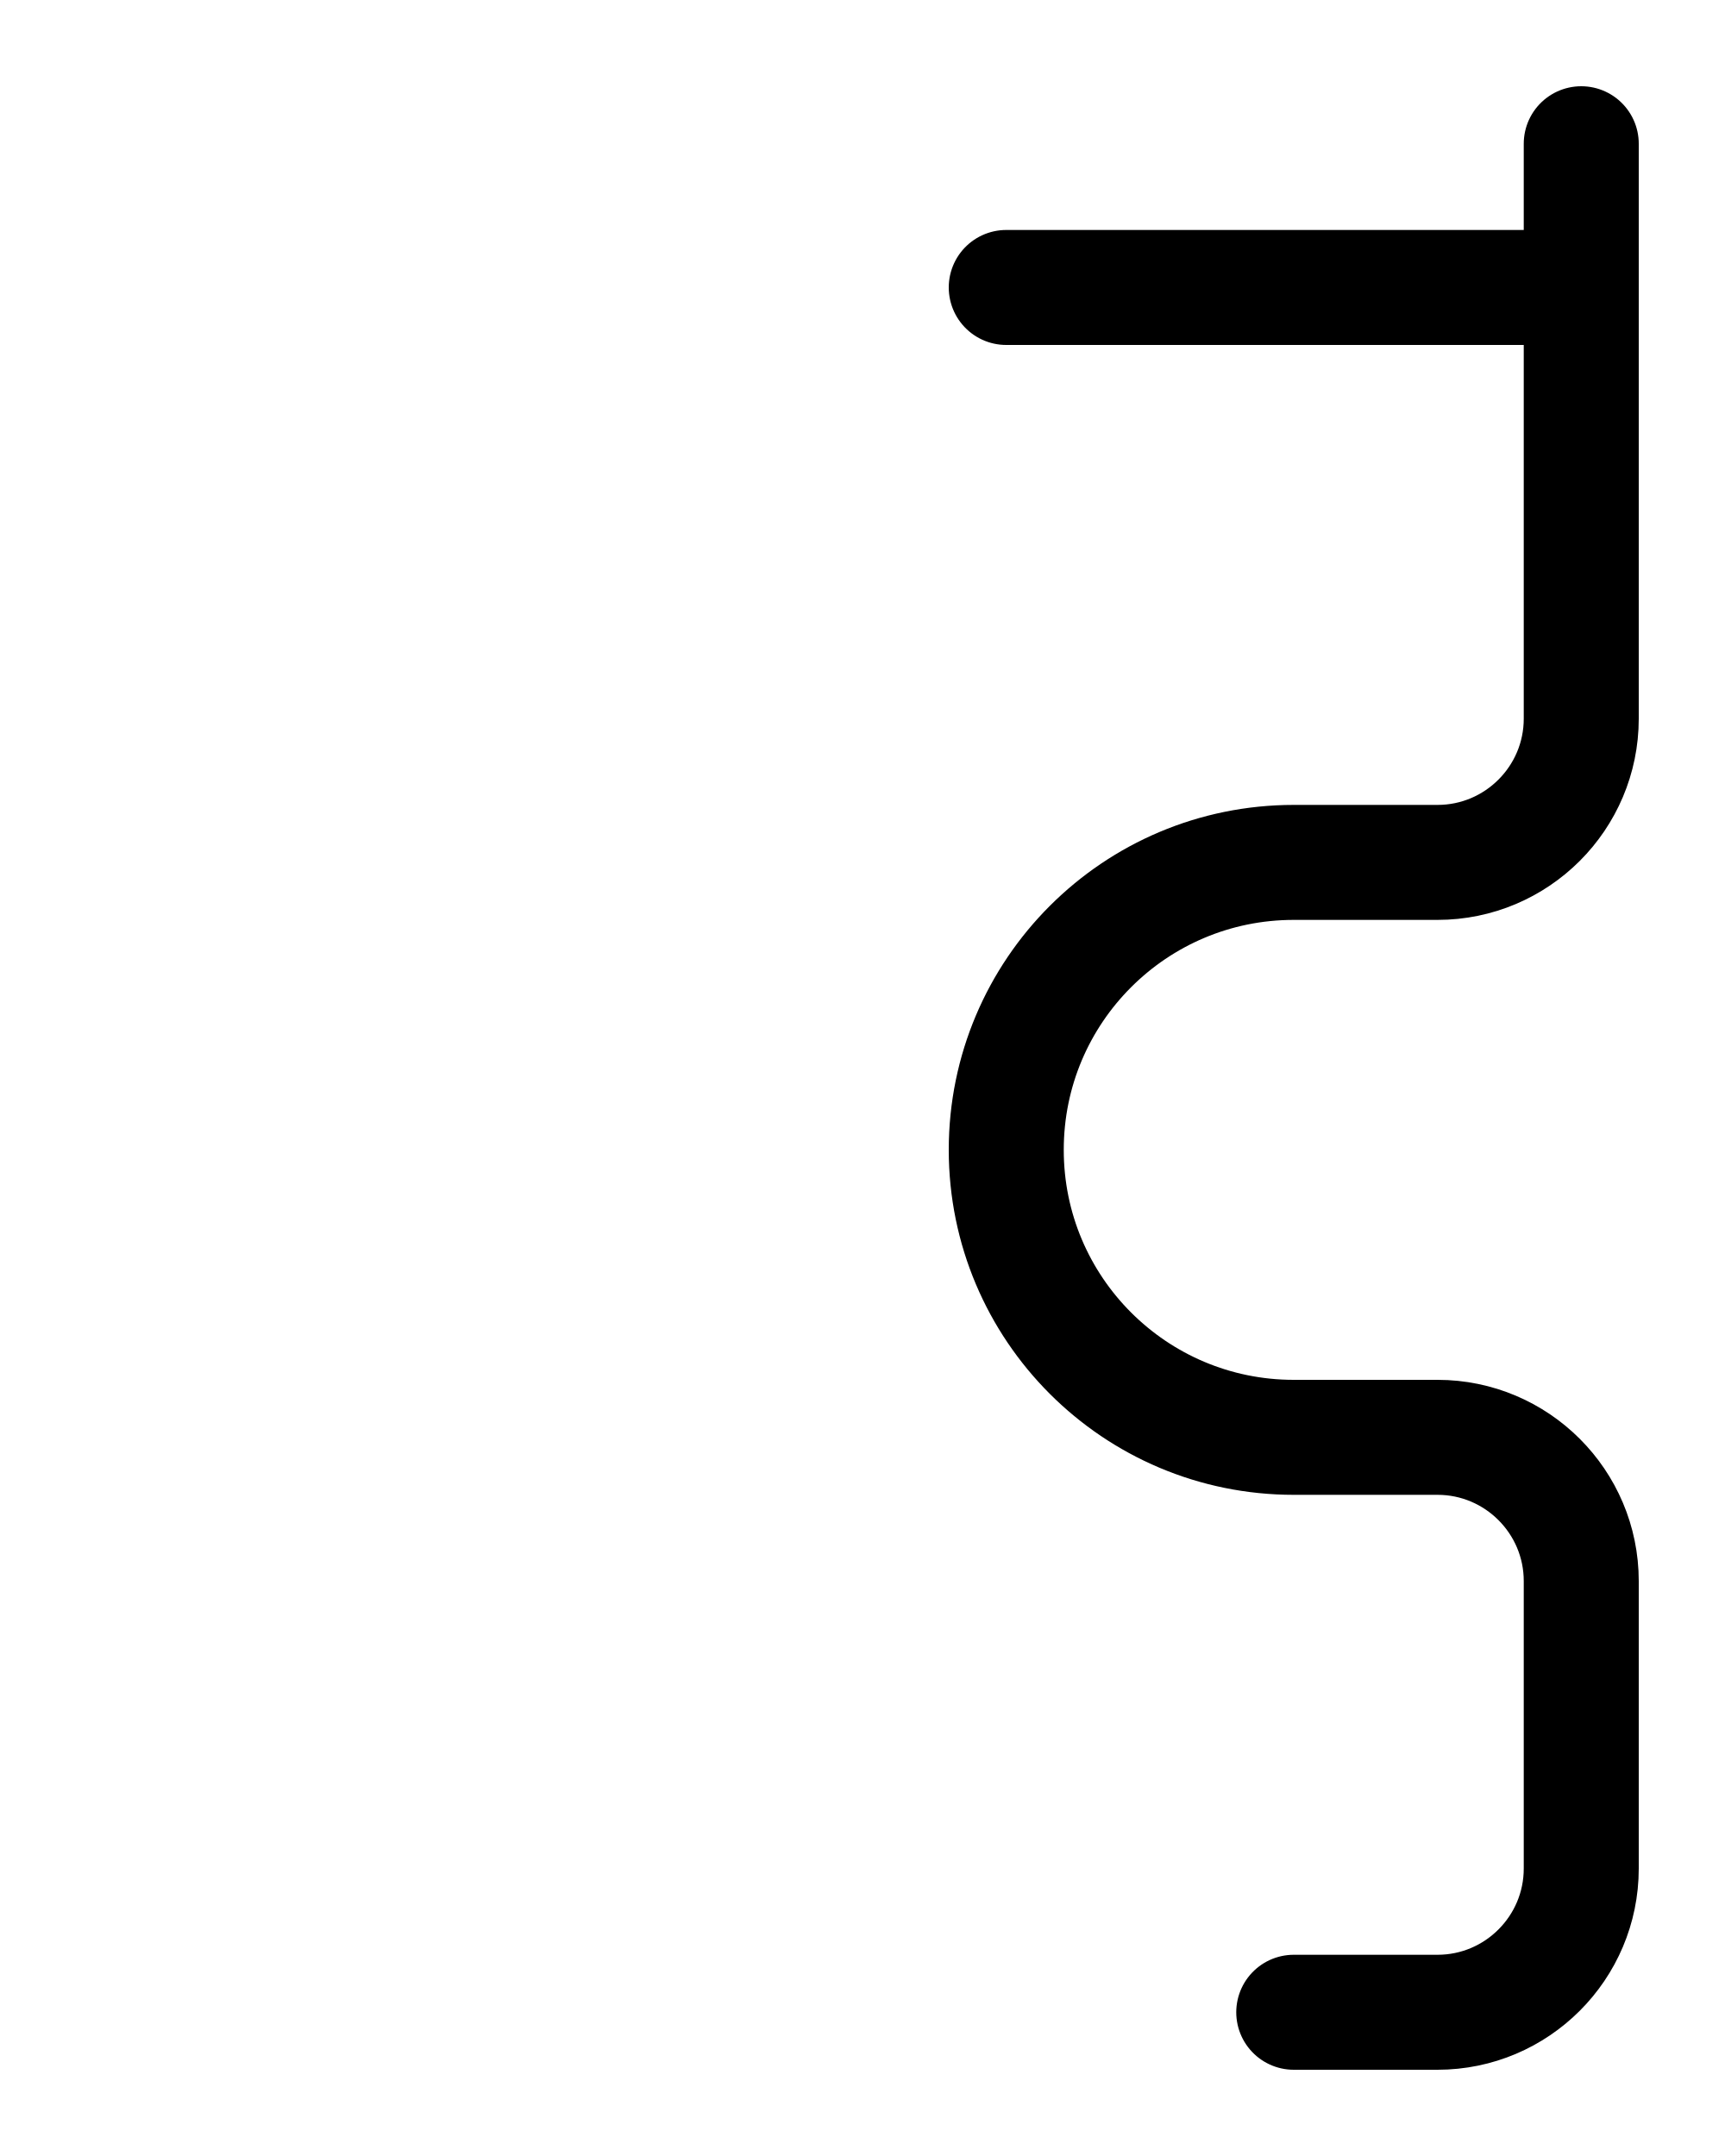
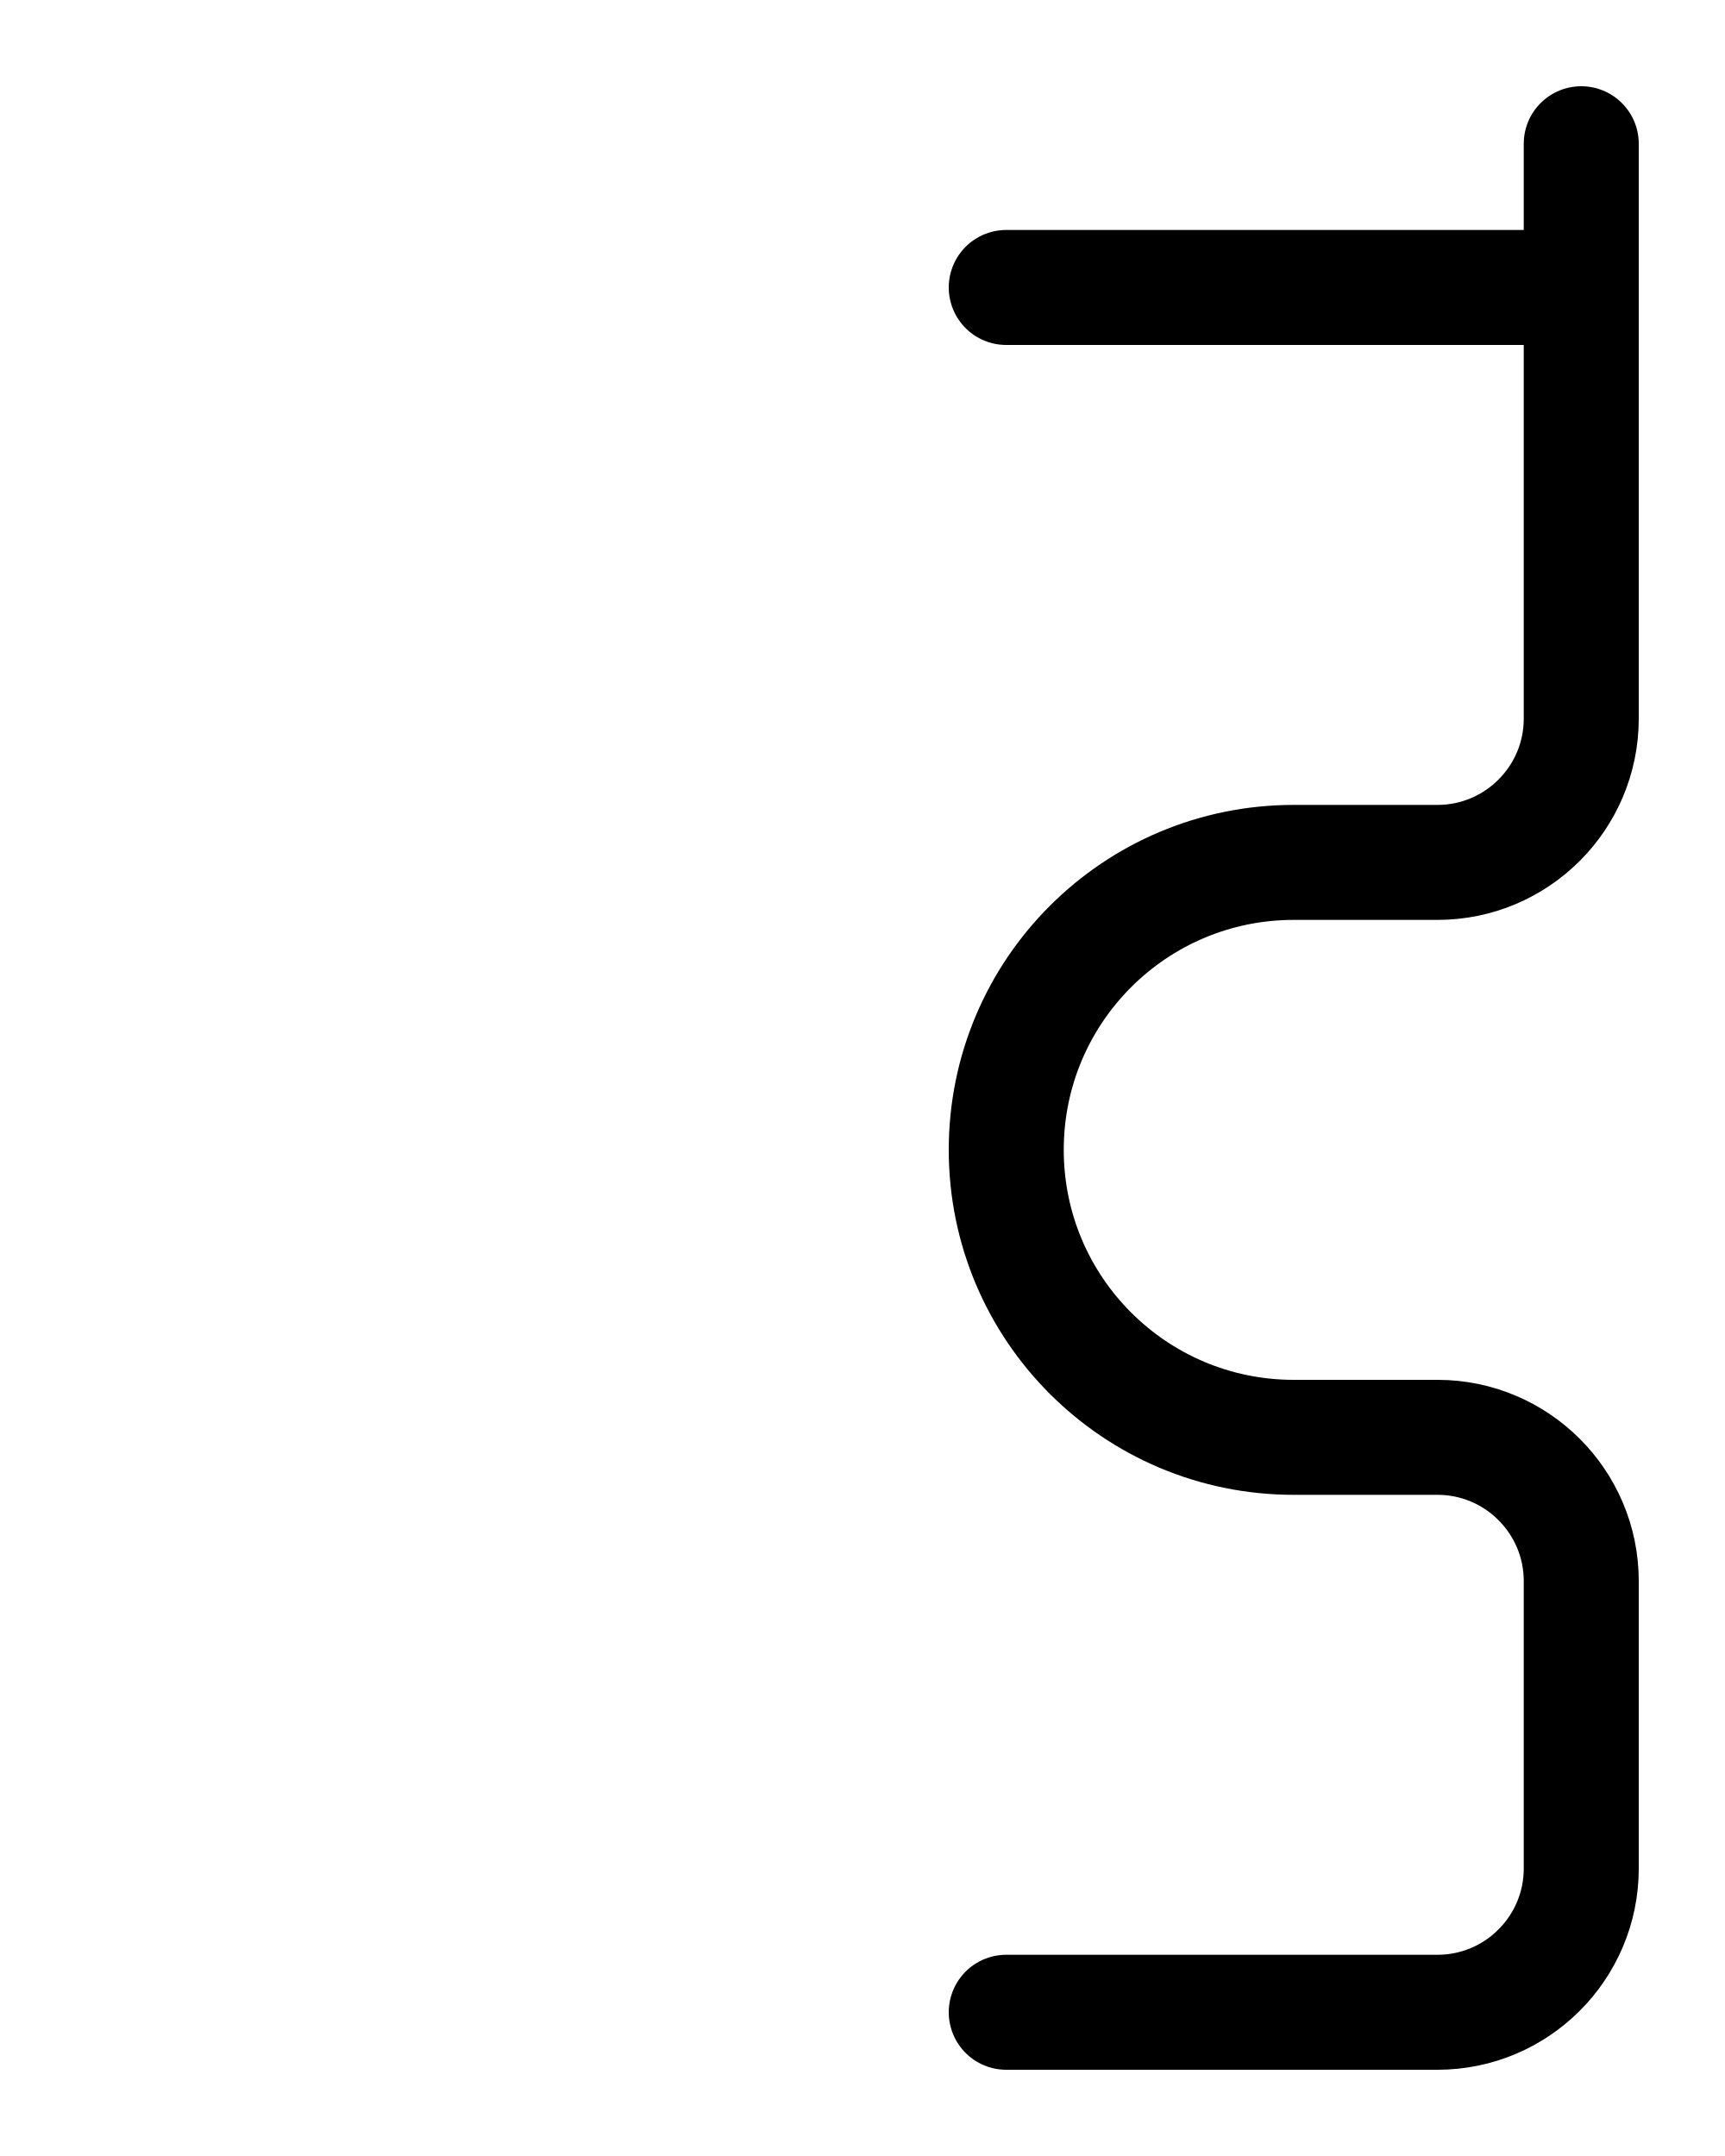
<svg xmlns="http://www.w3.org/2000/svg" version="1.1" id="图层_1" x="0px" y="0px" viewBox="0 0 720 900" style="enable-background:new 0 0 720 900;" xml:space="preserve">
  <style type="text/css">
	.st0{fill:none;stroke:#000000;stroke-width:48;stroke-linecap:round;stroke-linejoin:round;stroke-miterlimit:10;}
</style>
-   <line class="st0" x1="420" y1="120" x2="660" y2="120" />
-   <path class="st0" d="M660,60v240c0,33.1-26.9,60-60,60h-60c-66.3,0-120,53.7-120,120l0,0c0,66.3,53.7,120,120,120h60  c33.1,0,60,26.9,60,60v120c0,33.1-26.9,60-60,60h-60" />
+   <path class="st0" d="M420,120h240" />
+   <path class="st0" d="M660,60v240c0,33.1-26.9,60-60,60h-60c-66.3,0-120,53.7-120,120s53.7,120,120,120h60c33.1,0,60,26.9,60,60v120  c0,33.1-26.9,60-60,60H420" />
</svg>
